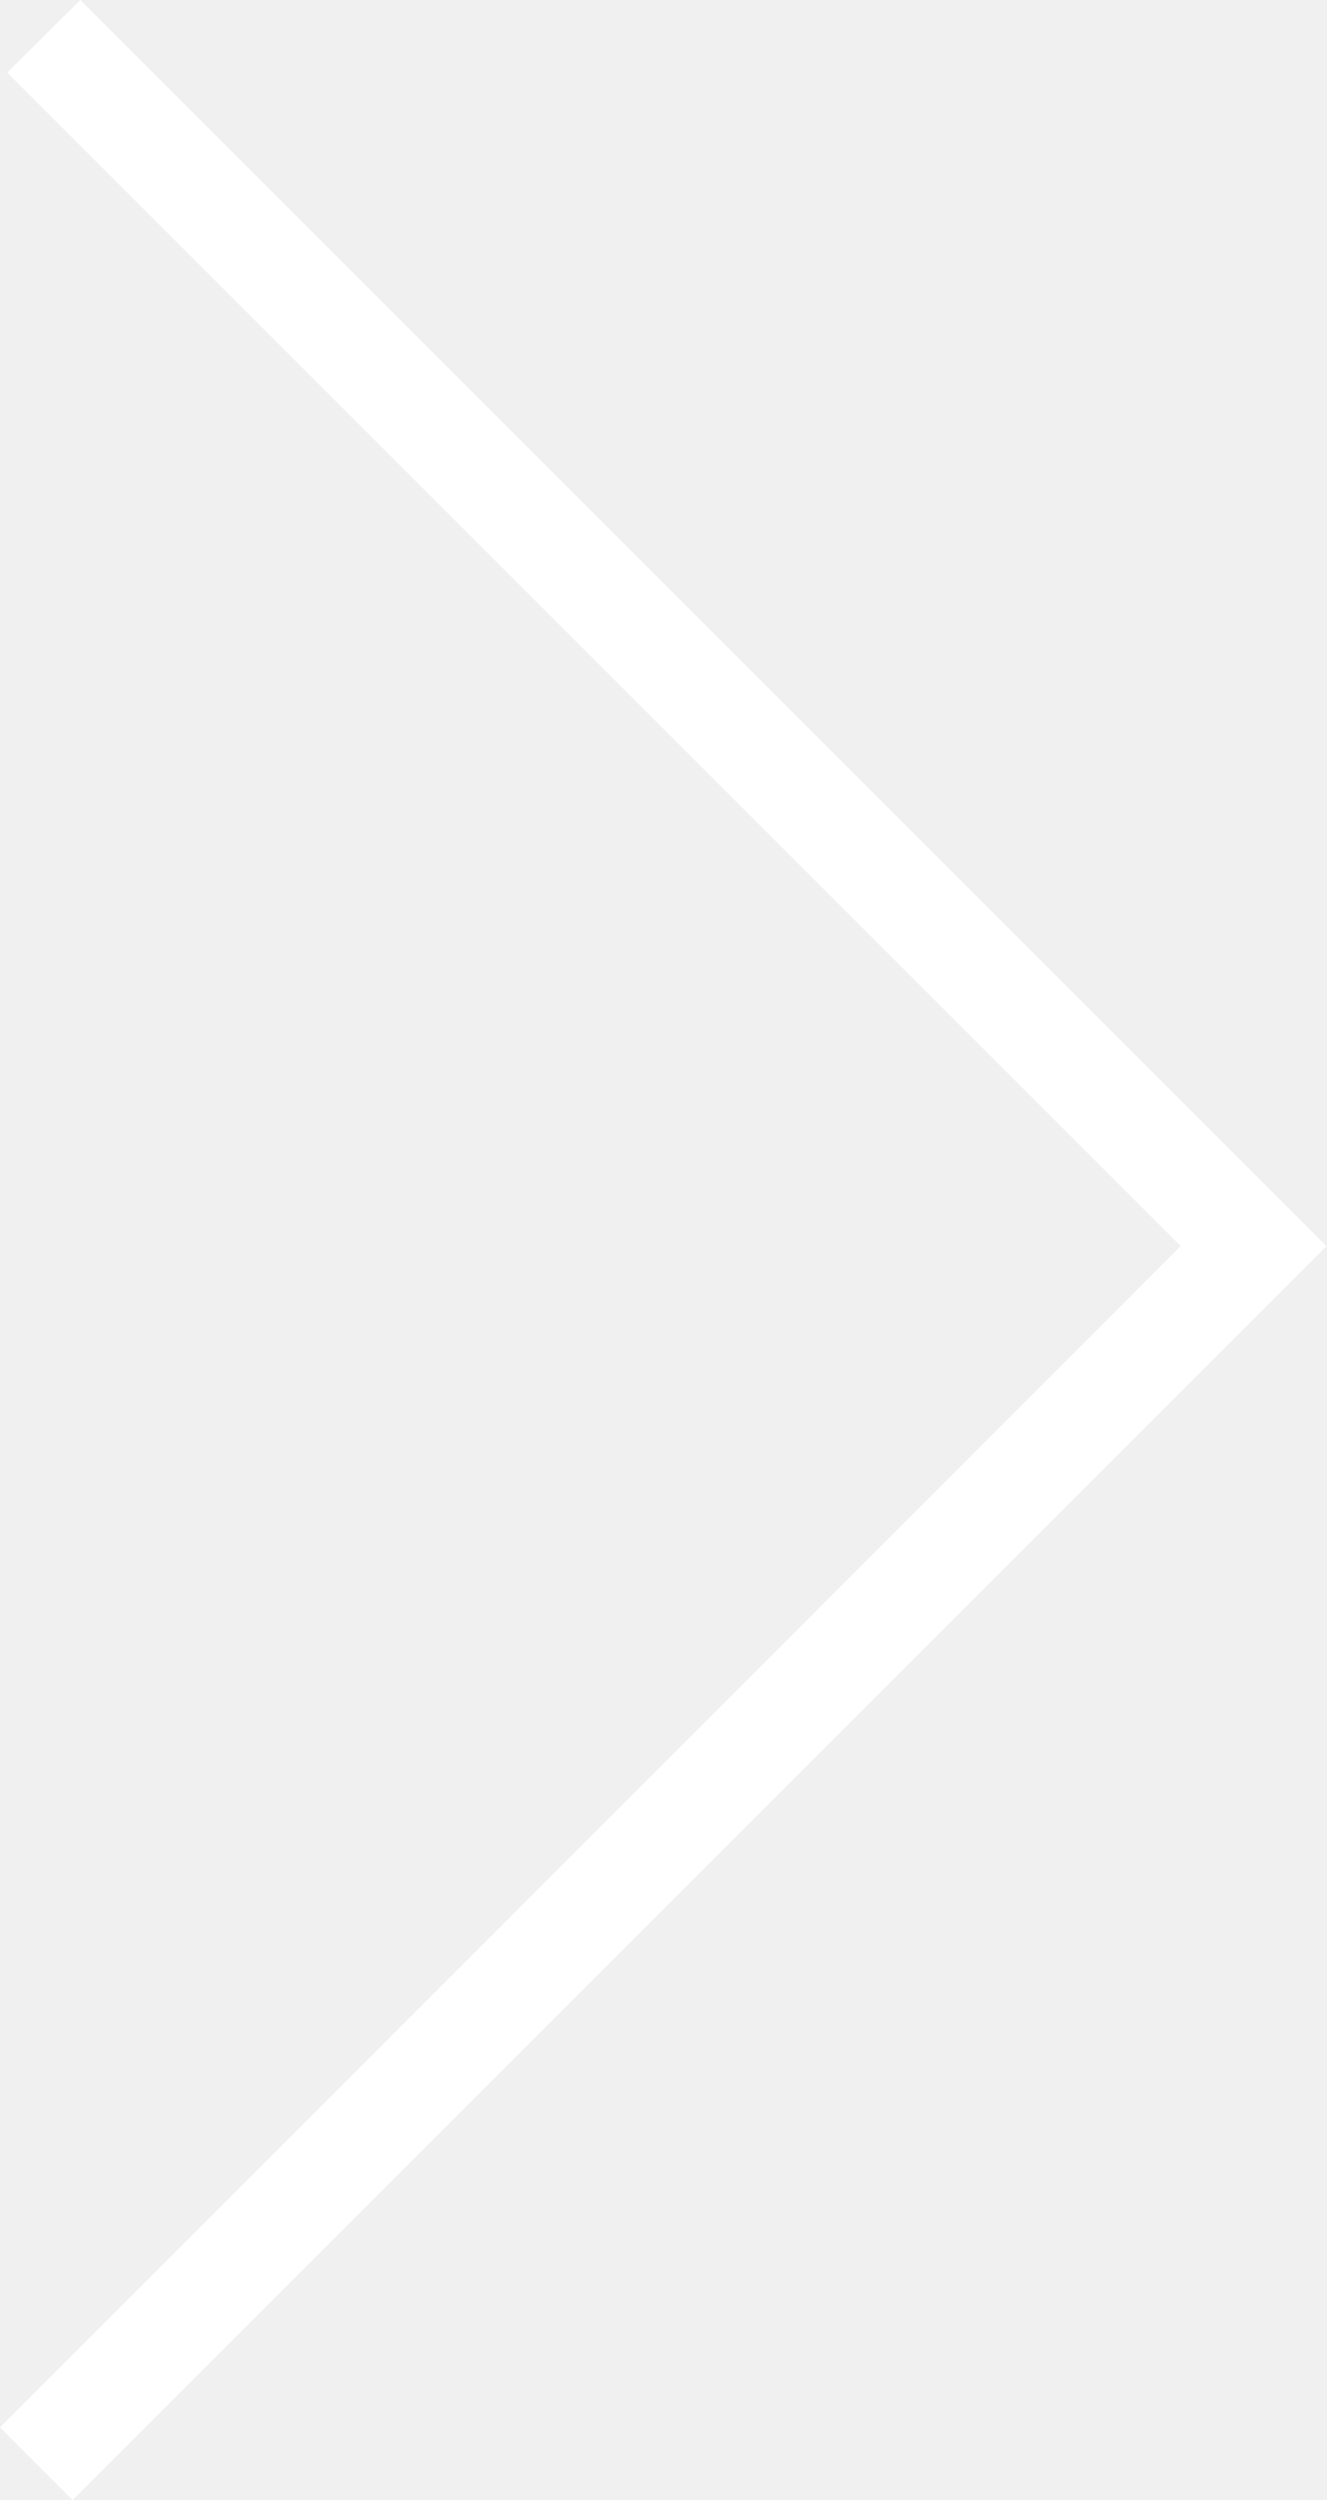
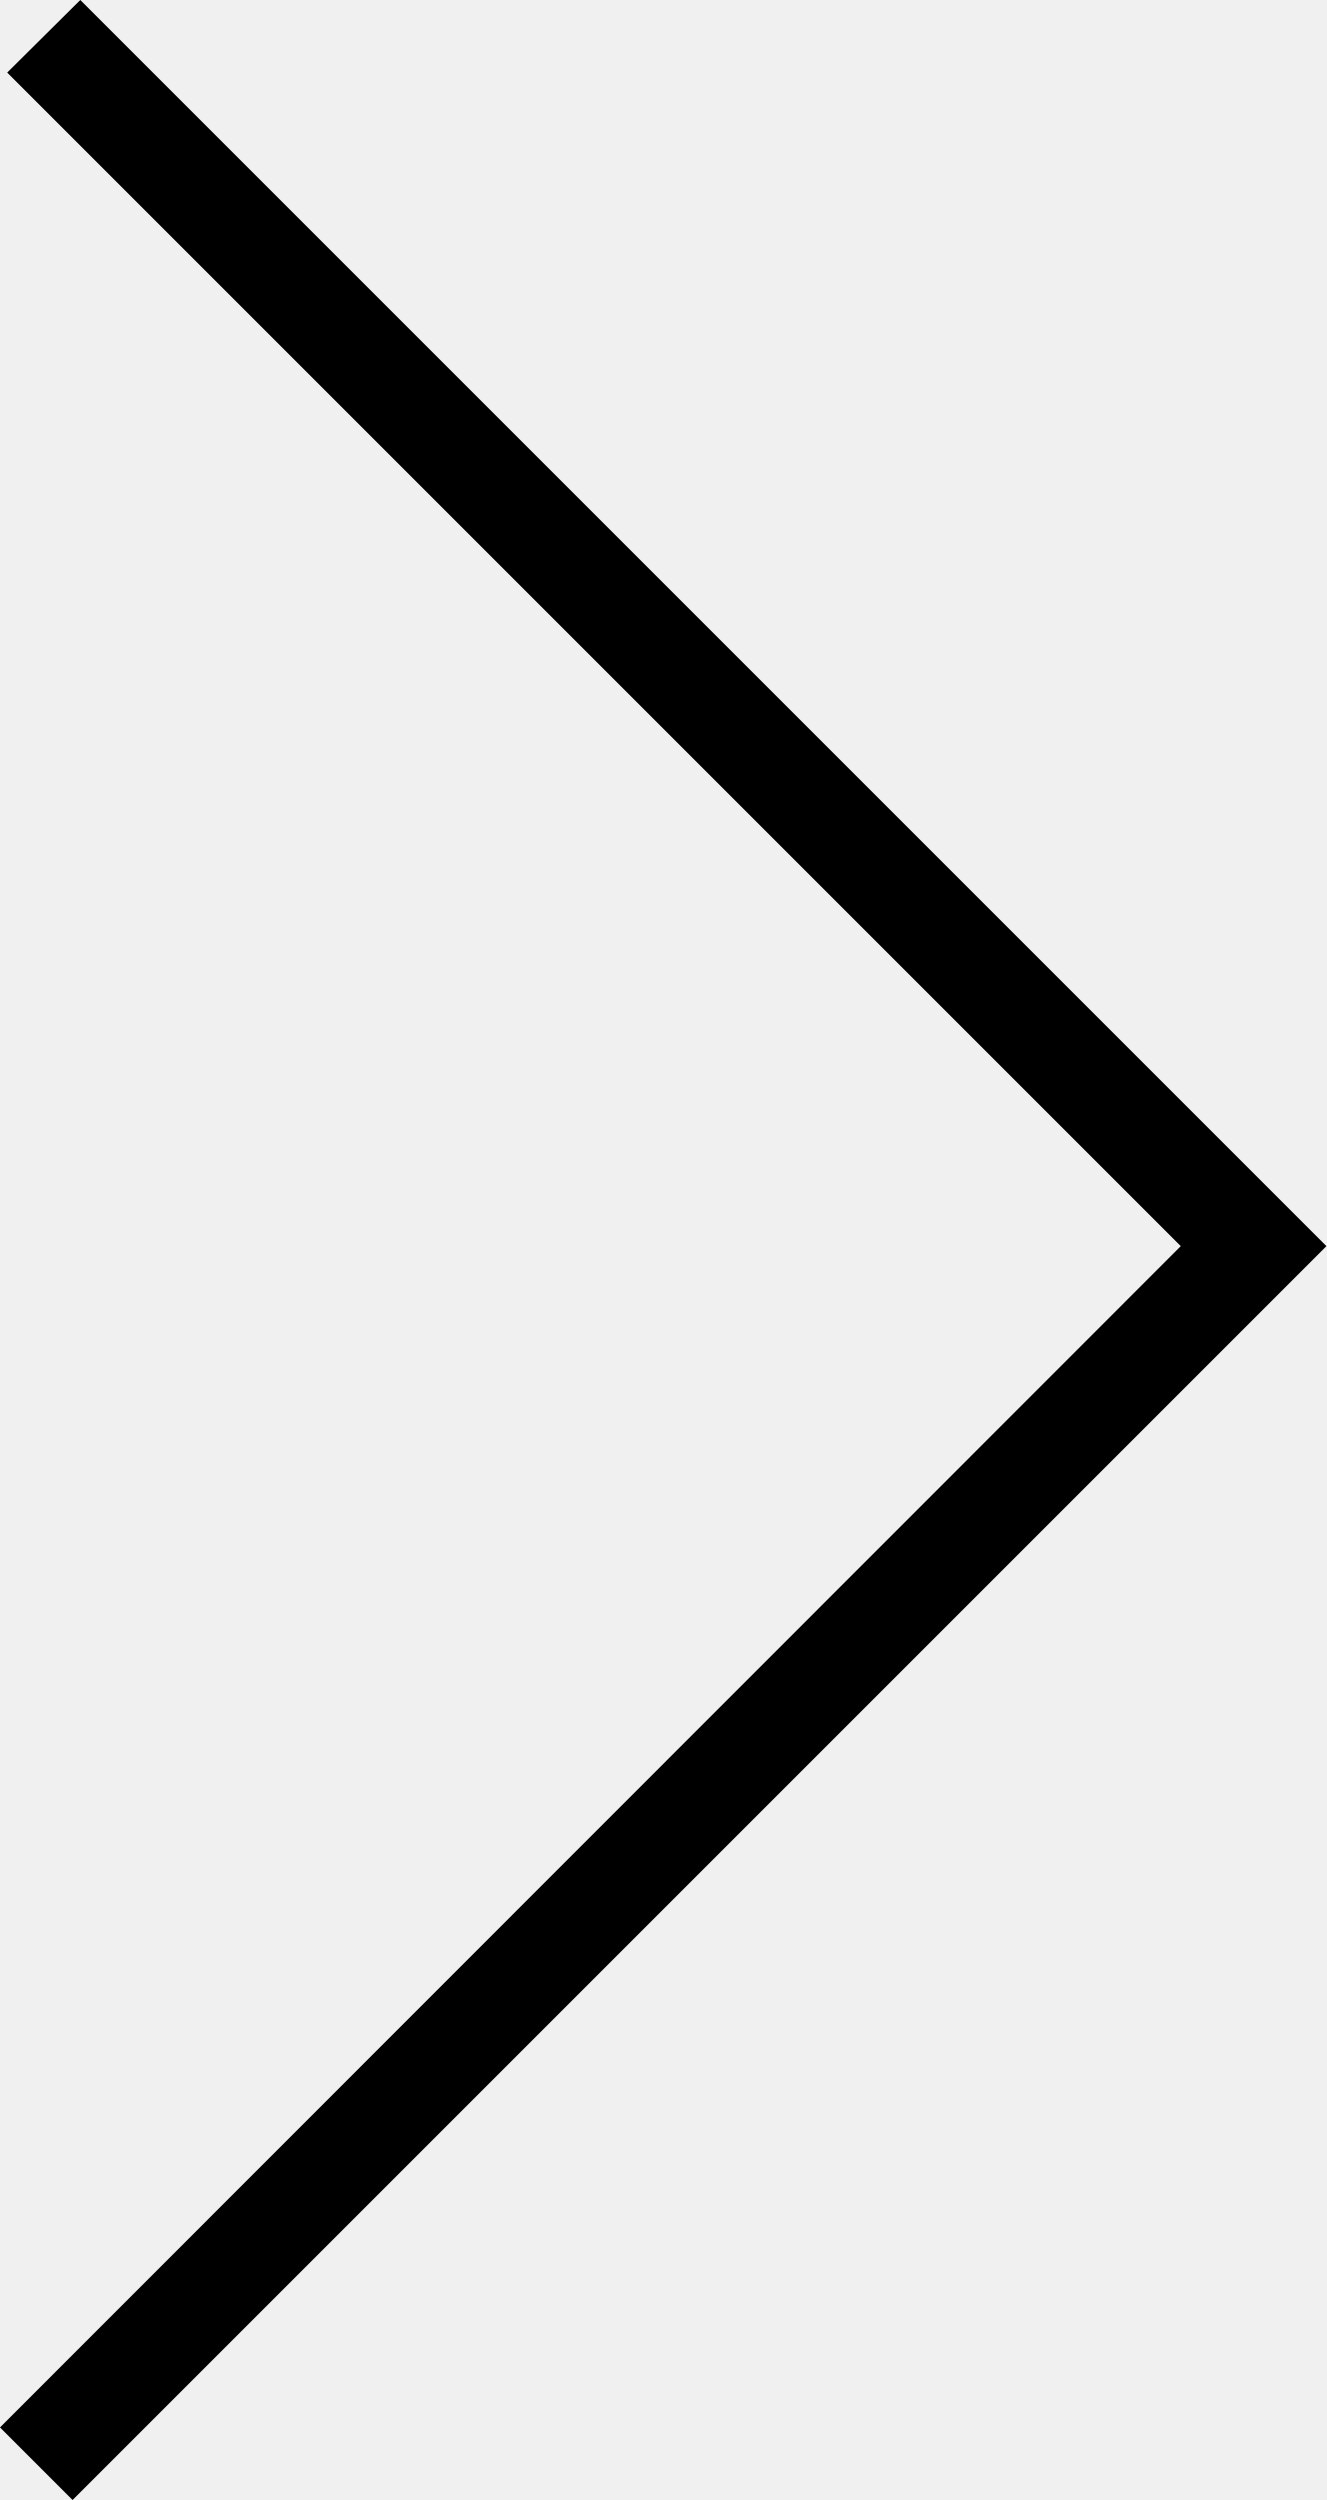
<svg xmlns="http://www.w3.org/2000/svg" id="Layer_1" data-name="Layer 1" viewBox="0 0 25.77 48.57">
-   <polygon points="1.56 0 25.77 24.21 1.41 48.57 0 47.16 22.94 24.21 0.14 1.41 1.56 0" style="fill:#fff" />
+   <polygon points="1.56 0 25.77 24.21 1.41 48.57 0 47.16 22.94 24.21 0.14 1.41 1.56 0" style="fill:#000" />
</svg>
